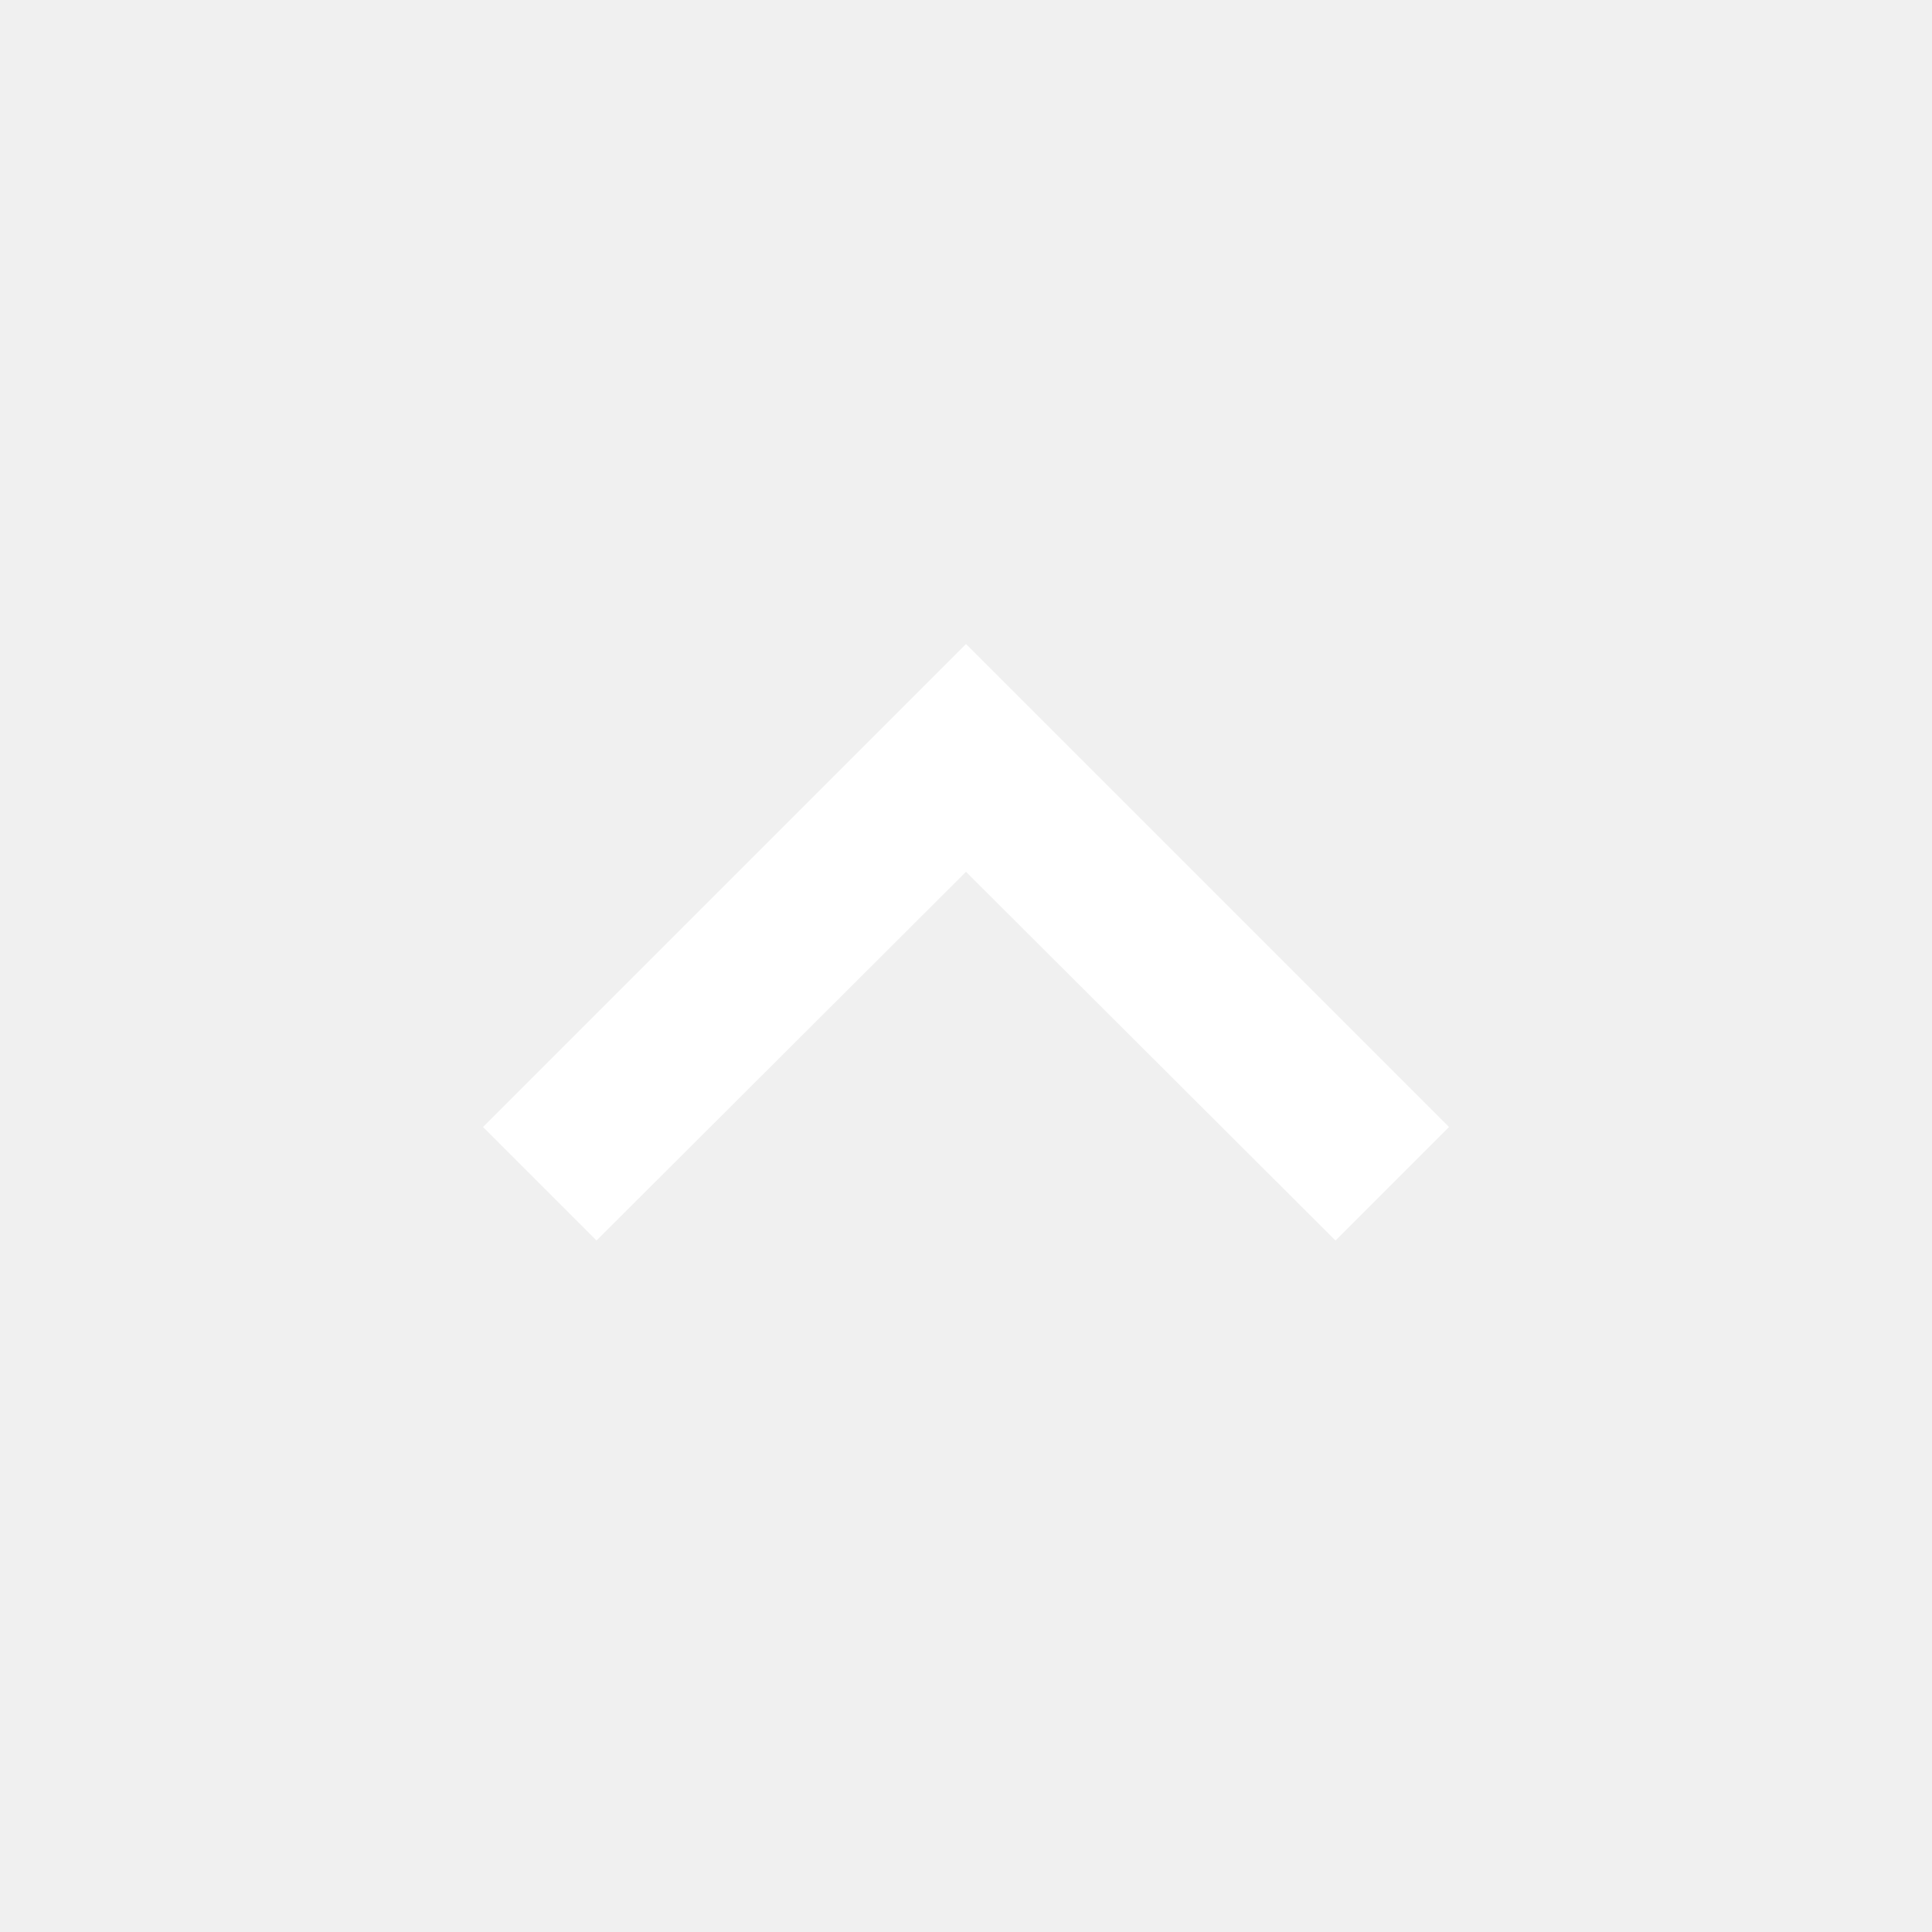
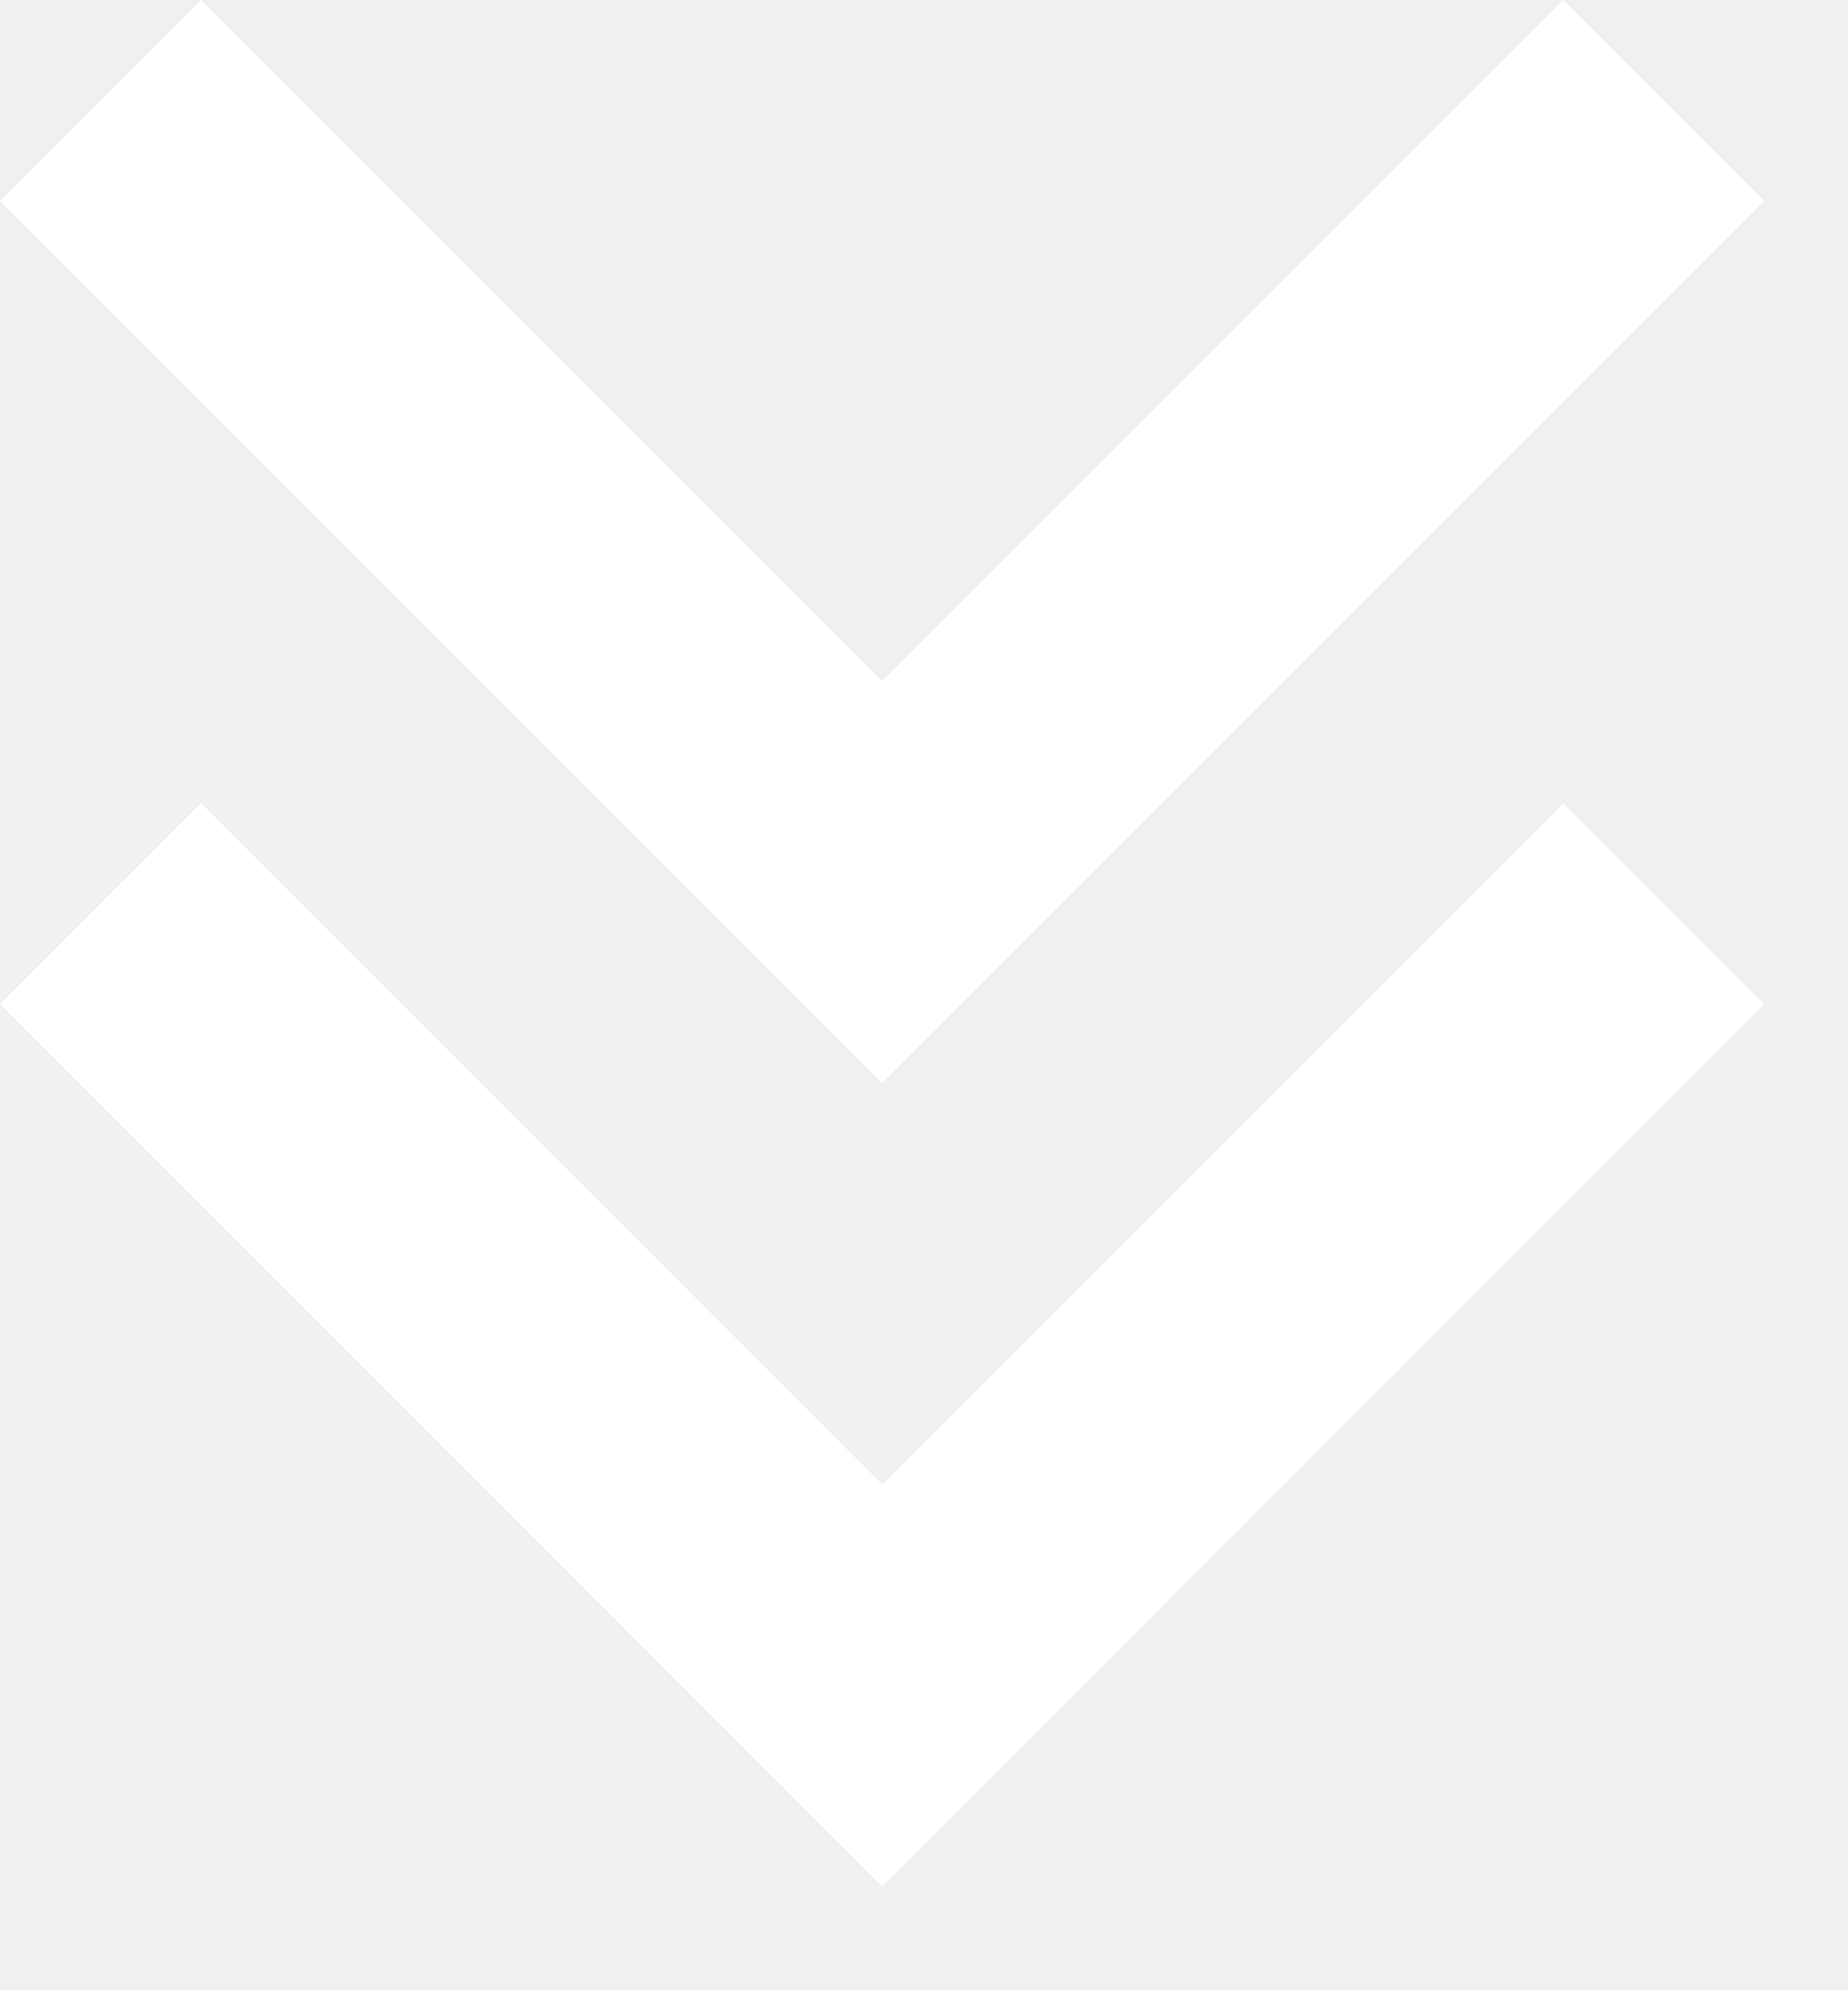
- <svg xmlns="http://www.w3.org/2000/svg" class="MuiSvgIcon-root MuiSvgIcon-fontSizeMedium mui-q7mezt" focusable="false" aria-hidden="true" viewBox="0 0 24 24" data-testid="ExpandLessIcon" width="24" height="24">
-   <path d="m12 8-6 6 1.41 1.41L12 10.83l4.59 4.58L18 14z" fill="#FFFFFF" />
+ <svg xmlns="http://www.w3.org/2000/svg" width="13" height="14" viewBox="0 0 13 14" fill="none">
+   <path d="M6.207 13.271L6.26064e-05 7.064L1.414 5.65L6.207 10.443L11 5.65L12.414 7.064L6.207 13.271ZM6.207 7.621L6.21124e-05 1.414L1.414 9.6165e-07L6.207 4.793L11 1.23616e-07L12.414 1.414L6.207 7.621Z" fill="white" />
</svg>
